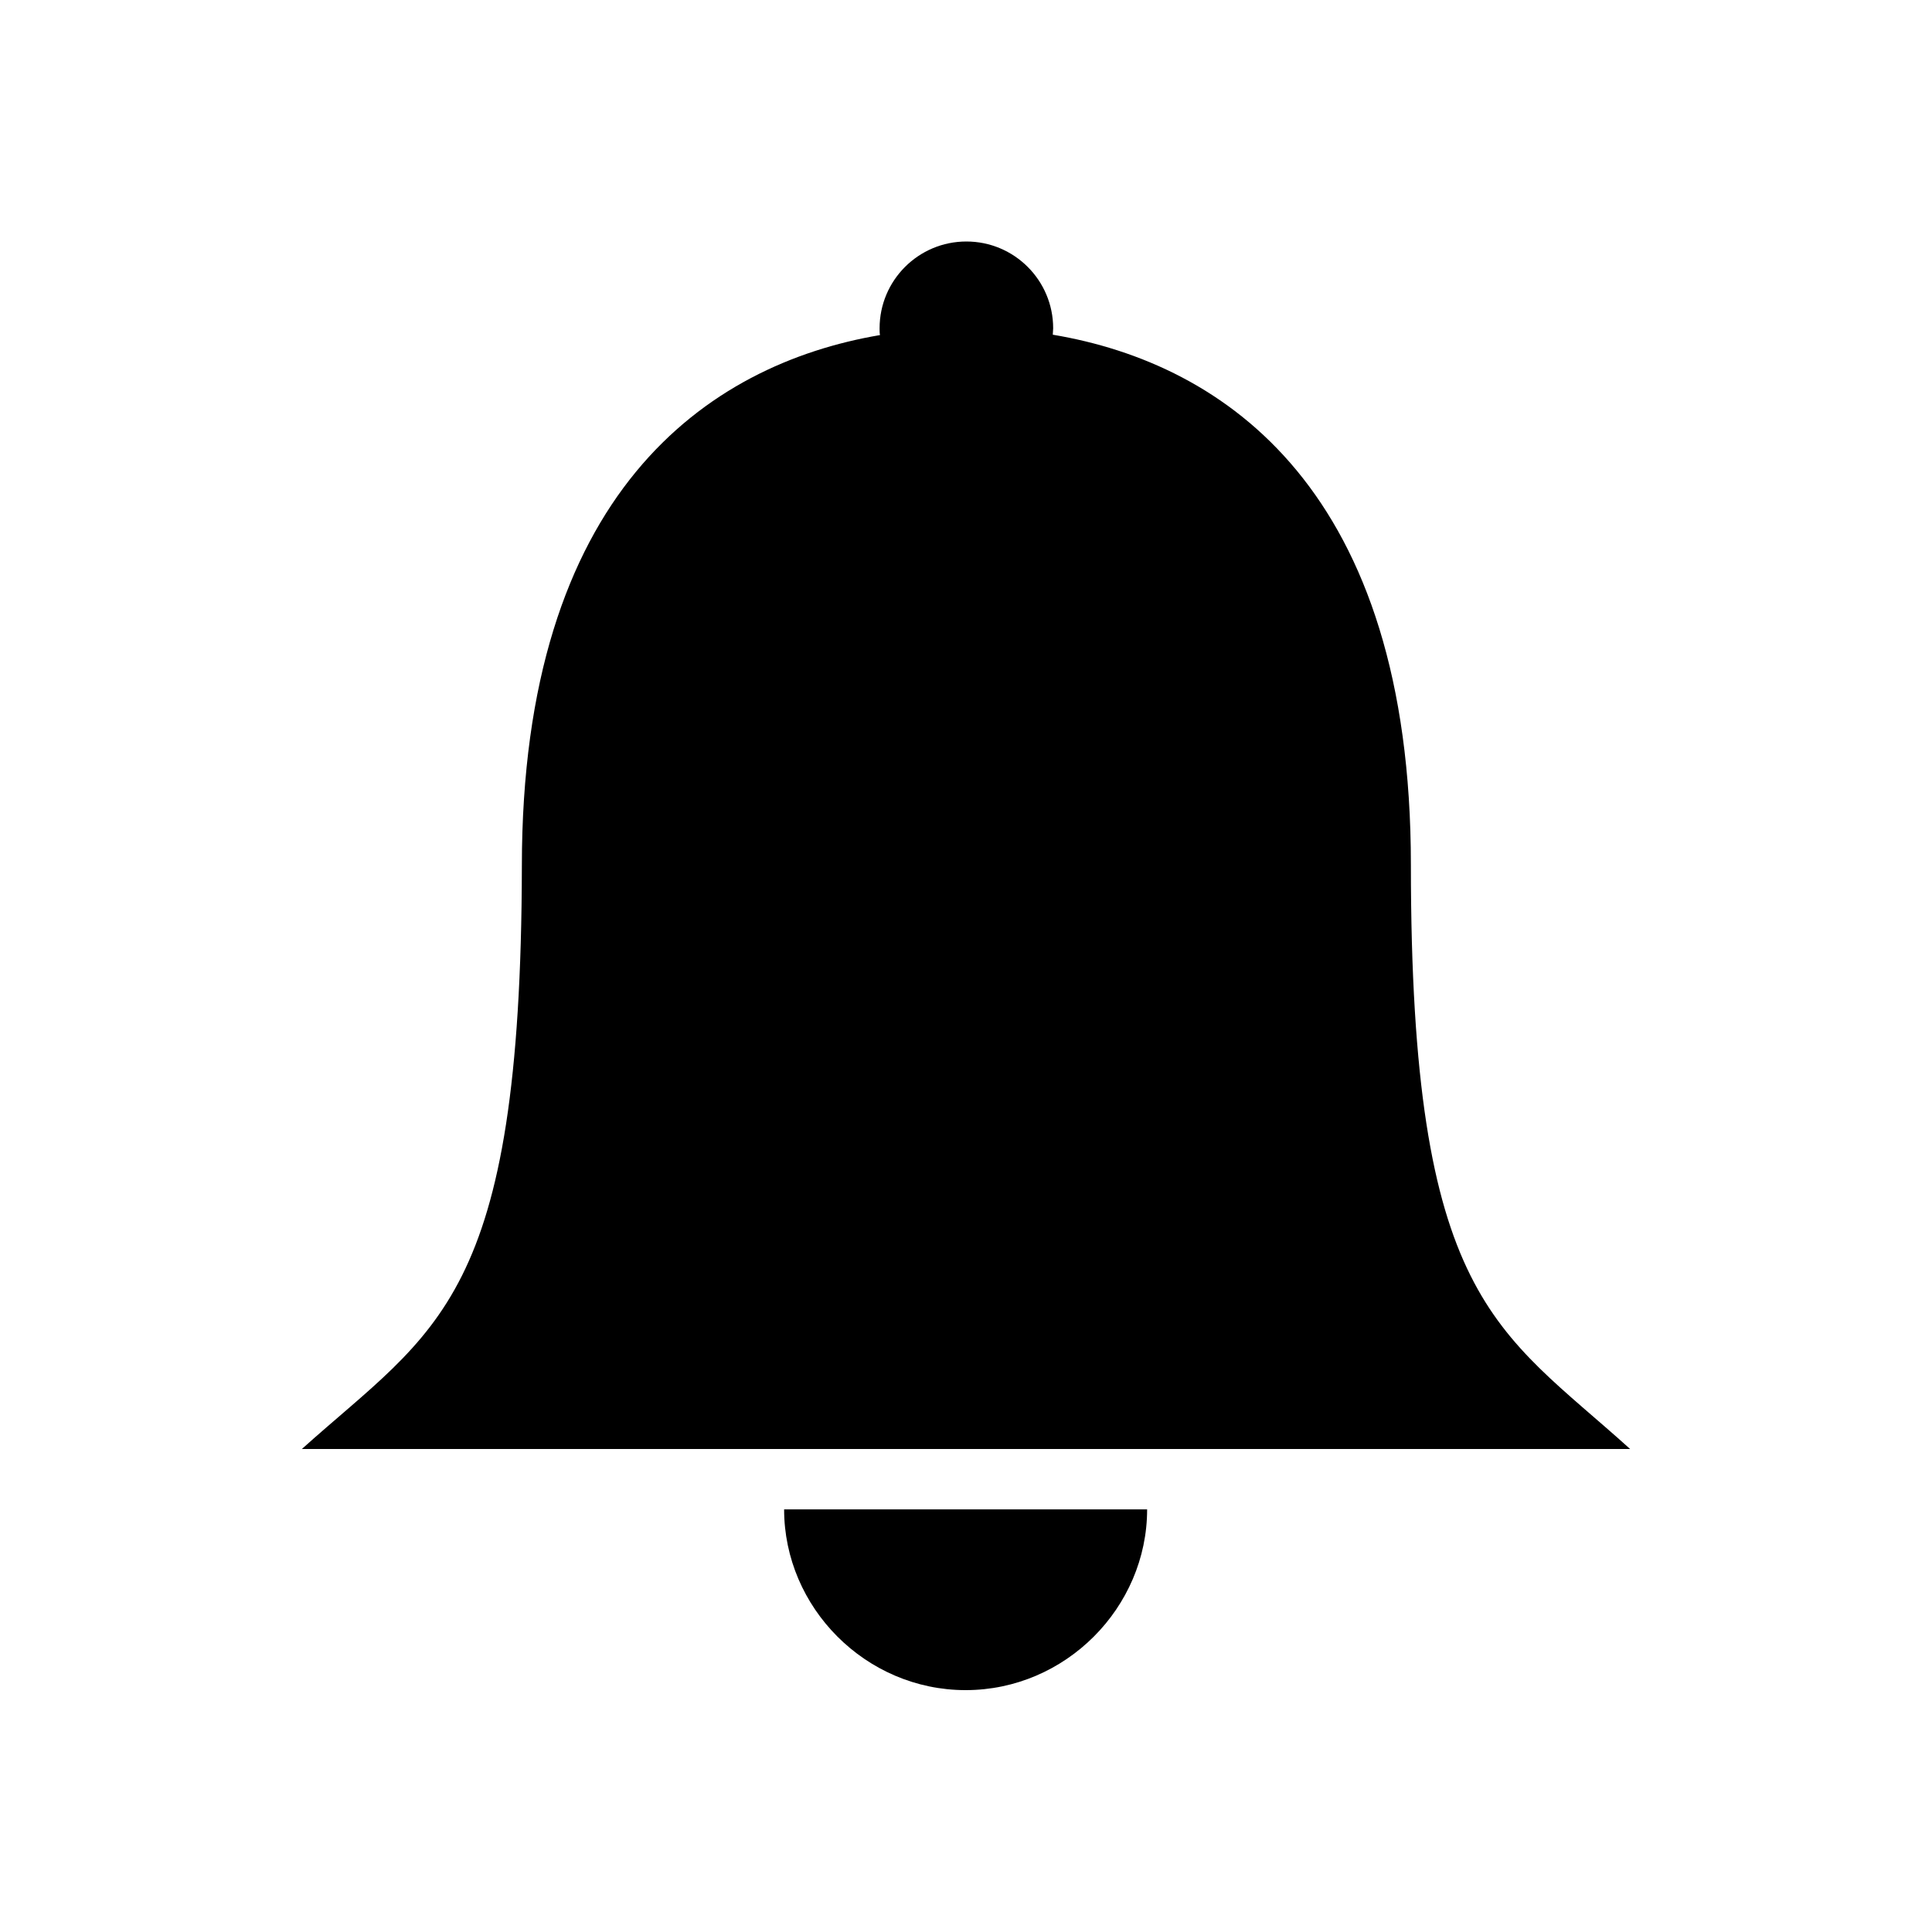
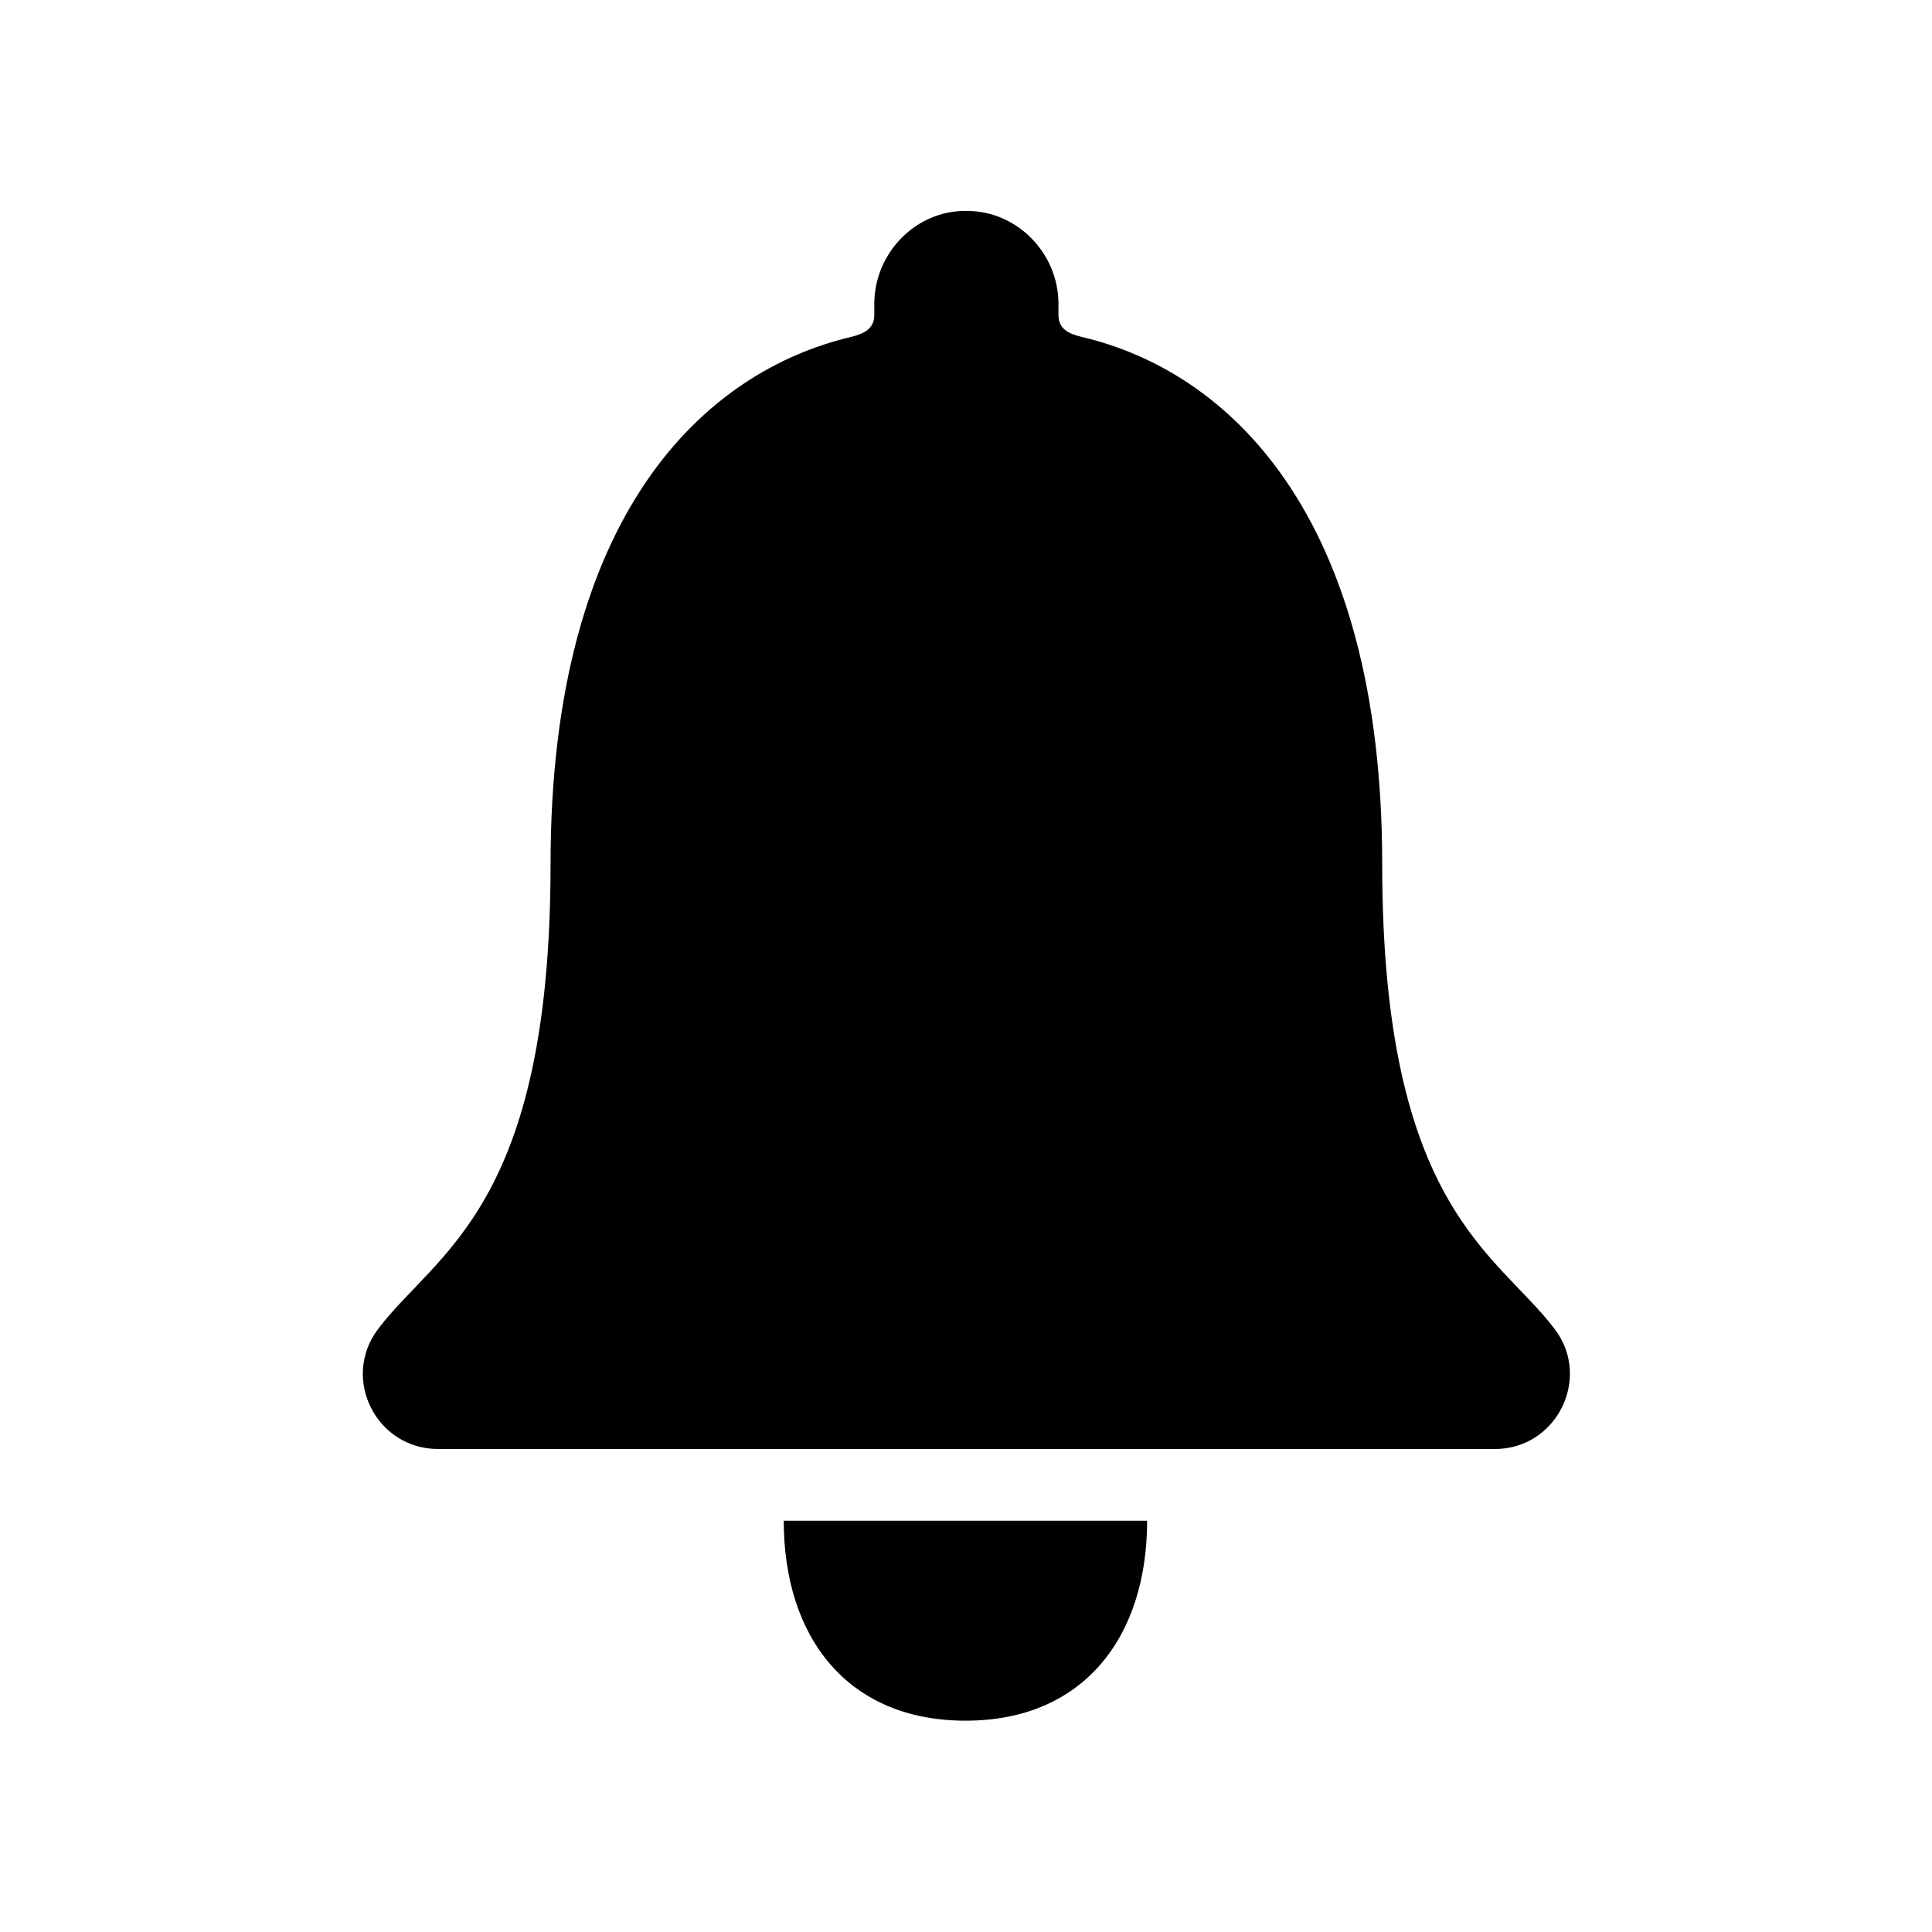
- <svg xmlns="http://www.w3.org/2000/svg" version="1.1" id="Layer_1" x="0px" y="0px" viewBox="0 0 512 512" enable-background="new 0 0 512 512" xml:space="preserve">
+ <svg xmlns="http://www.w3.org/2000/svg" version="1.1" id="Layer_1" x="0px" y="0px" viewBox="0 0 512 512" style="enable-background:new 0 0 512 512;" xml:space="preserve">
  <g>
-     <path d="M207.8,400c0,26,21.6,47.9,48.1,47.9S304,426,304,400H207.8z" />
-     <path d="M373.9,229.2c0-99-49-132.8-94.9-140.5c0-0.6,0.1-1.1,0.1-1.7c0-12.7-10.3-23-23-23s-23,10.3-23,23c0,0.6,0,1.2,0.1,1.8   c-45.9,7.8-94.9,41.9-94.9,140.7C138.1,345,115.6,352,80,384h352C396.6,352,373.9,344.9,373.9,229.2z" />
+     <path d="M255.9,456c31.1,0,48.1-22,48.1-53h-96.3C207.7,434,224.7,456,255.9,456z" />
+     <path d="M412,352.2c-15.4-20.3-45.7-32.2-45.7-123.1c0-93.3-41.2-130.8-79.6-139.8c-3.6-0.9-6.2-2.1-6.2-5.9v-2.9   c0-13.4-11-24.7-24.4-24.6c-13.4-0.2-24.4,11.2-24.4,24.6v2.9c0,3.7-2.6,5-6.2,5.9c-38.5,9.1-79.6,46.5-79.6,139.8   c0,90.9-30.3,102.7-45.7,123.1c-9.9,13.1-0.5,31.8,15.9,31.8l140.4,0l139.7,0C412.5,384,421.9,365.2,412,352.2z" />
  </g>
</svg>
